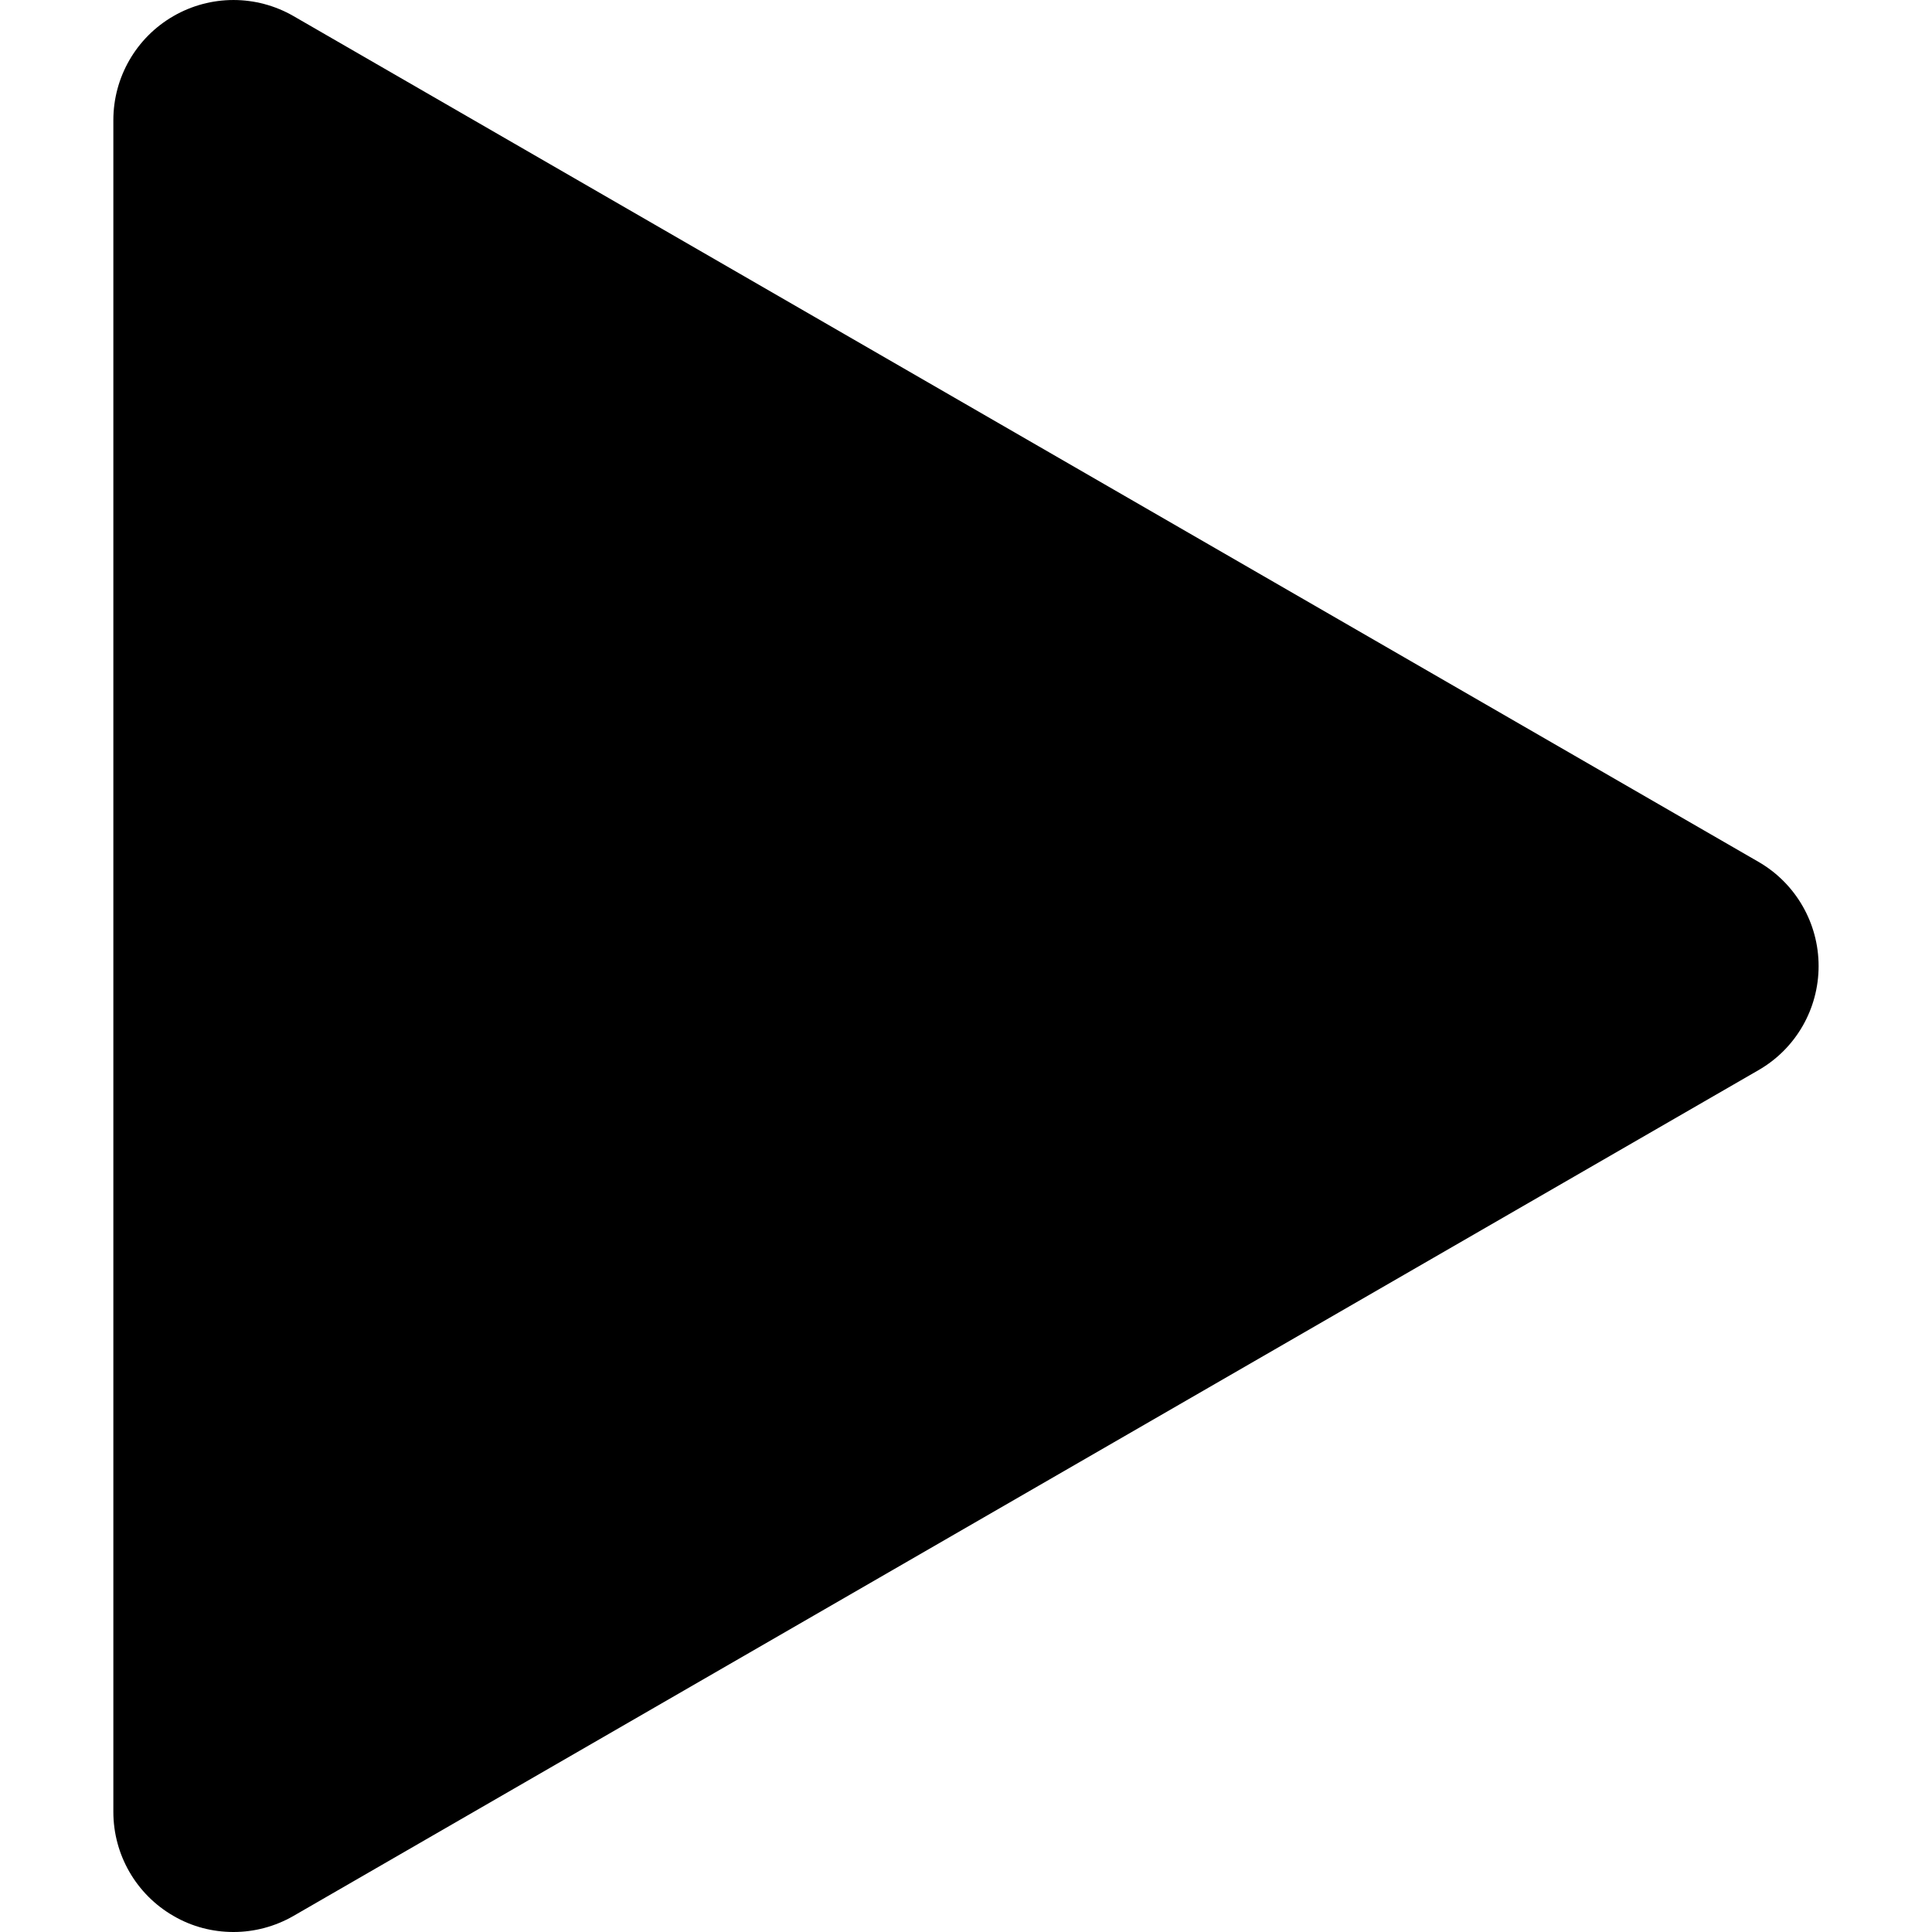
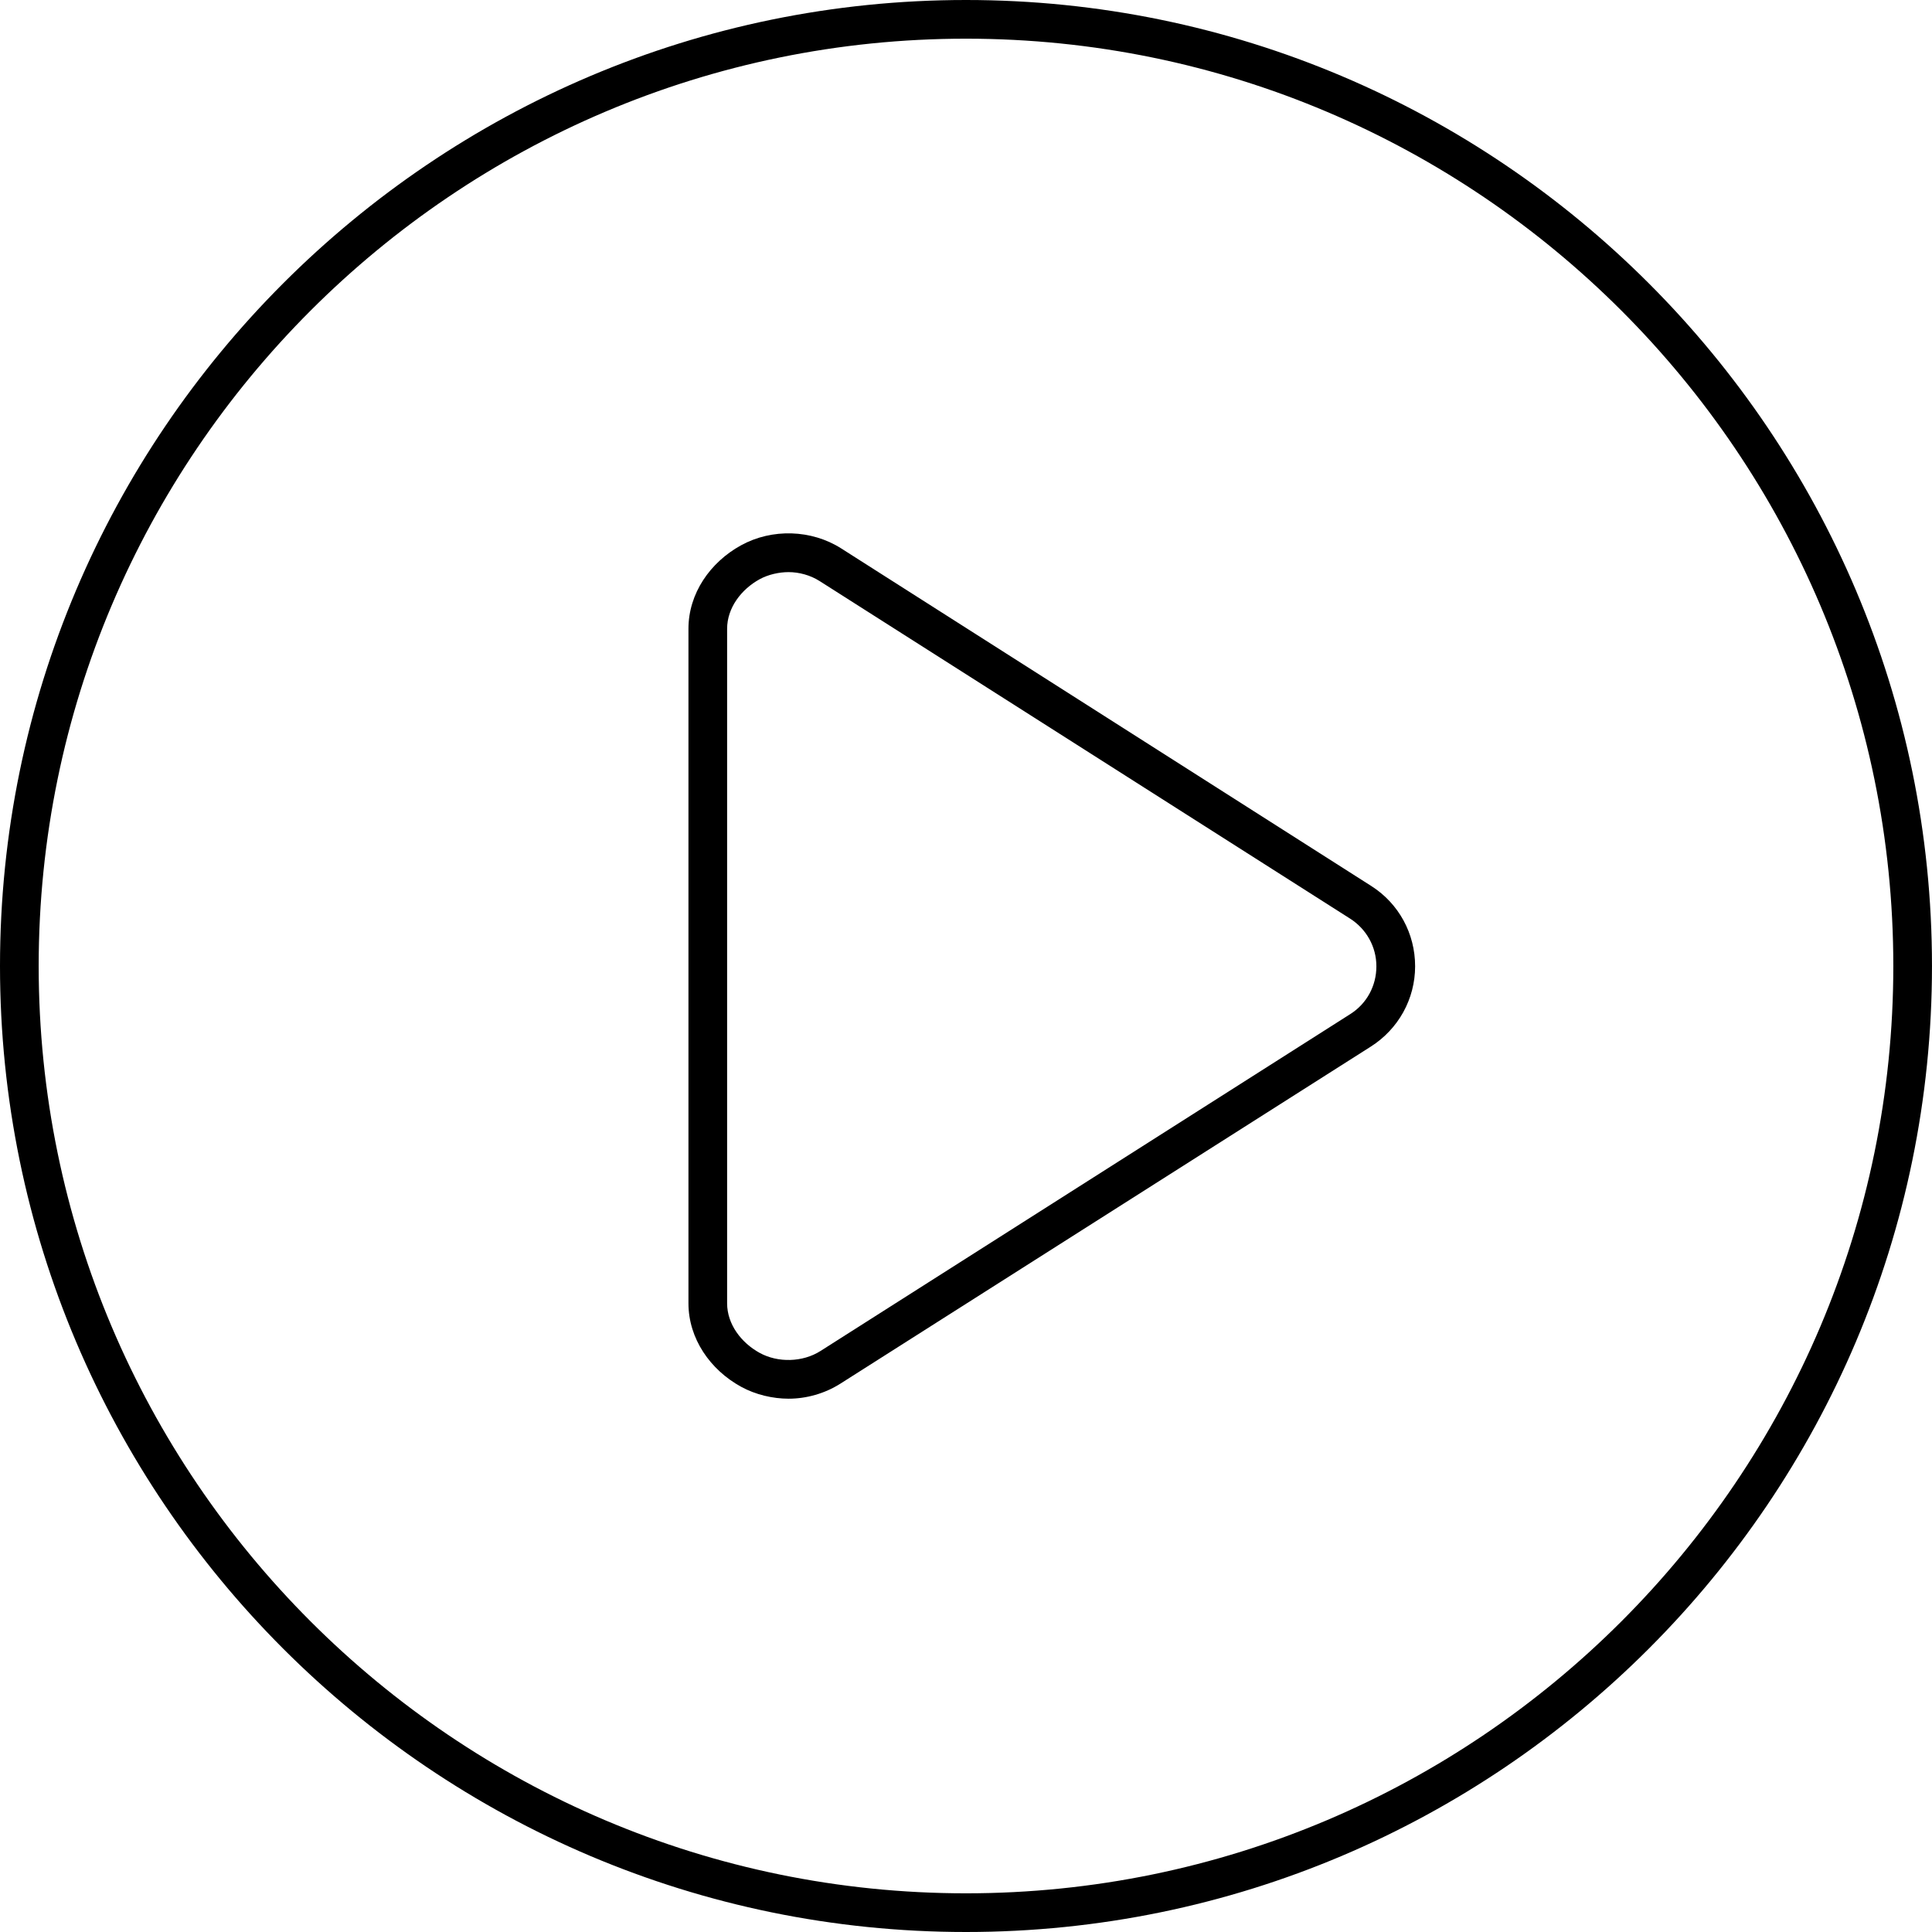
- <svg xmlns="http://www.w3.org/2000/svg" version="1.1" id="Capa_1" x="0px" y="0px" viewBox="0 0 47.604 47.604" style="enable-background:new 0 0 47.604 47.604;" xml:space="preserve">
+ <svg xmlns="http://www.w3.org/2000/svg" version="1.1" viewBox="0 0 99.893 99.893" enable-background="new 0 0 99.893 99.893">
  <g>
-     <path d="M43.331,21.237L7.233,0.397c-0.917-0.529-2.044-0.529-2.96,0c-0.916,0.528-1.48,1.505-1.48,2.563v41.684   c0,1.058,0.564,2.035,1.48,2.563c0.458,0.268,0.969,0.397,1.48,0.397c0.511,0,1.022-0.133,1.48-0.397l36.098-20.84   c0.918-0.529,1.479-1.506,1.479-2.564S44.247,21.767,43.331,21.237z" />
+     <path d="M49.947,0C22.406,0,0,22.406,0,49.947s22.406,49.946,49.946,49.946s49.946-22.406,49.946-49.946S77.487,0,49.947,0z    M49.947,97.893C23.509,97.893,2,76.384,2,49.947C2,23.509,23.509,2,49.947,2s47.946,21.509,47.946,47.947   C97.893,76.384,76.384,97.893,49.947,97.893z" />
+     <path d="m70.898,45.808l-27.402-17.451c-1.538-0.98-3.58-1.041-5.179-0.163-1.6,0.878-2.721,2.492-2.721,4.316v34.875c0,1.824 1.121,3.438 2.72,4.316 0.752,0.413 1.647,0.618 2.458,0.618 0.913,0 1.863-0.261 2.679-0.779l27.423-17.426c1.428-0.908 2.291-2.46 2.292-4.153 0-1.691-0.842-3.244-2.27-4.153zm-1.075,6.62l-27.403,17.426c-0.915,0.582-2.192,0.617-3.142,0.096-0.95-0.521-1.683-1.479-1.683-2.563v-34.876c0-1.083 0.733-2.042 1.683-2.563 0.446-0.245 1.011-0.367 1.492-0.367 0.542,0 1.125,0.155 1.609,0.463l27.423,17.45c0.848,0.54 1.364,1.462 1.363,2.467 0.002,1.006-0.494,1.927-1.342,2.467z" />
  </g>
-   <g>
- </g>
-   <g>
- </g>
-   <g>
- </g>
-   <g>
- </g>
-   <g>
- </g>
-   <g>
- </g>
-   <g>
- </g>
-   <g>
- </g>
-   <g>
- </g>
-   <g>
- </g>
-   <g>
- </g>
-   <g>
- </g>
-   <g>
- </g>
-   <g>
- </g>
-   <g>
- </g>
</svg>
